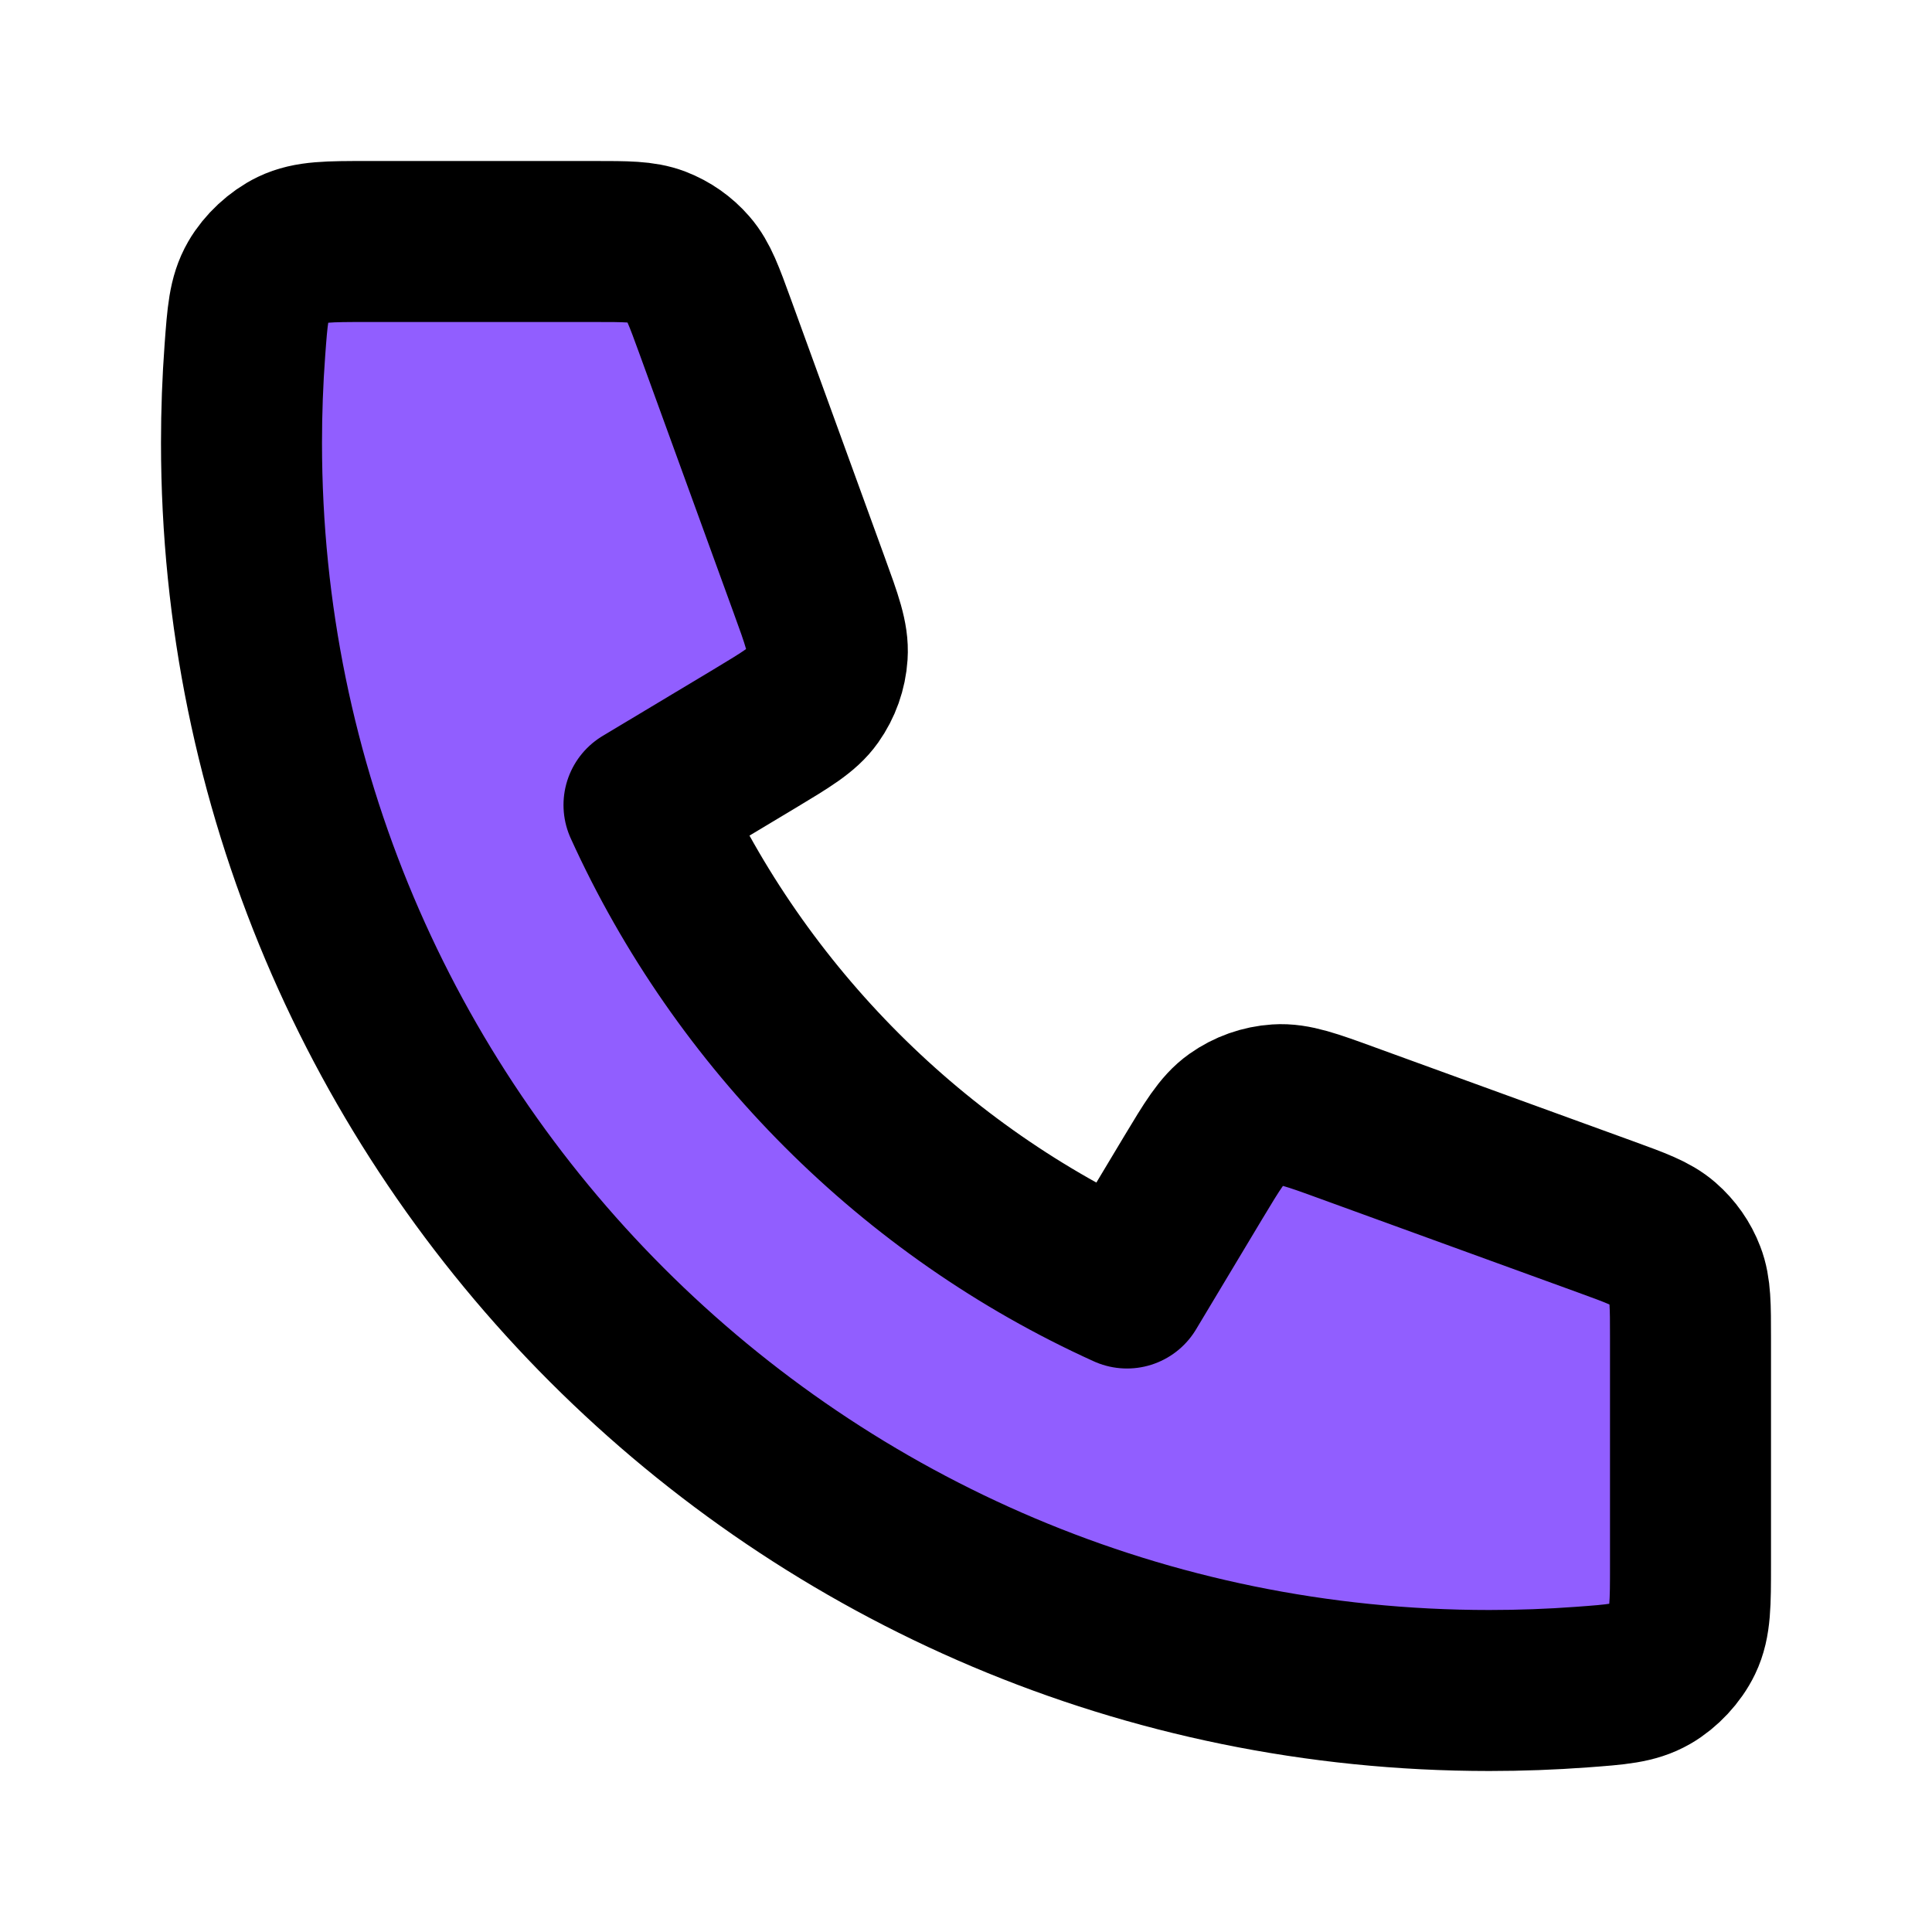
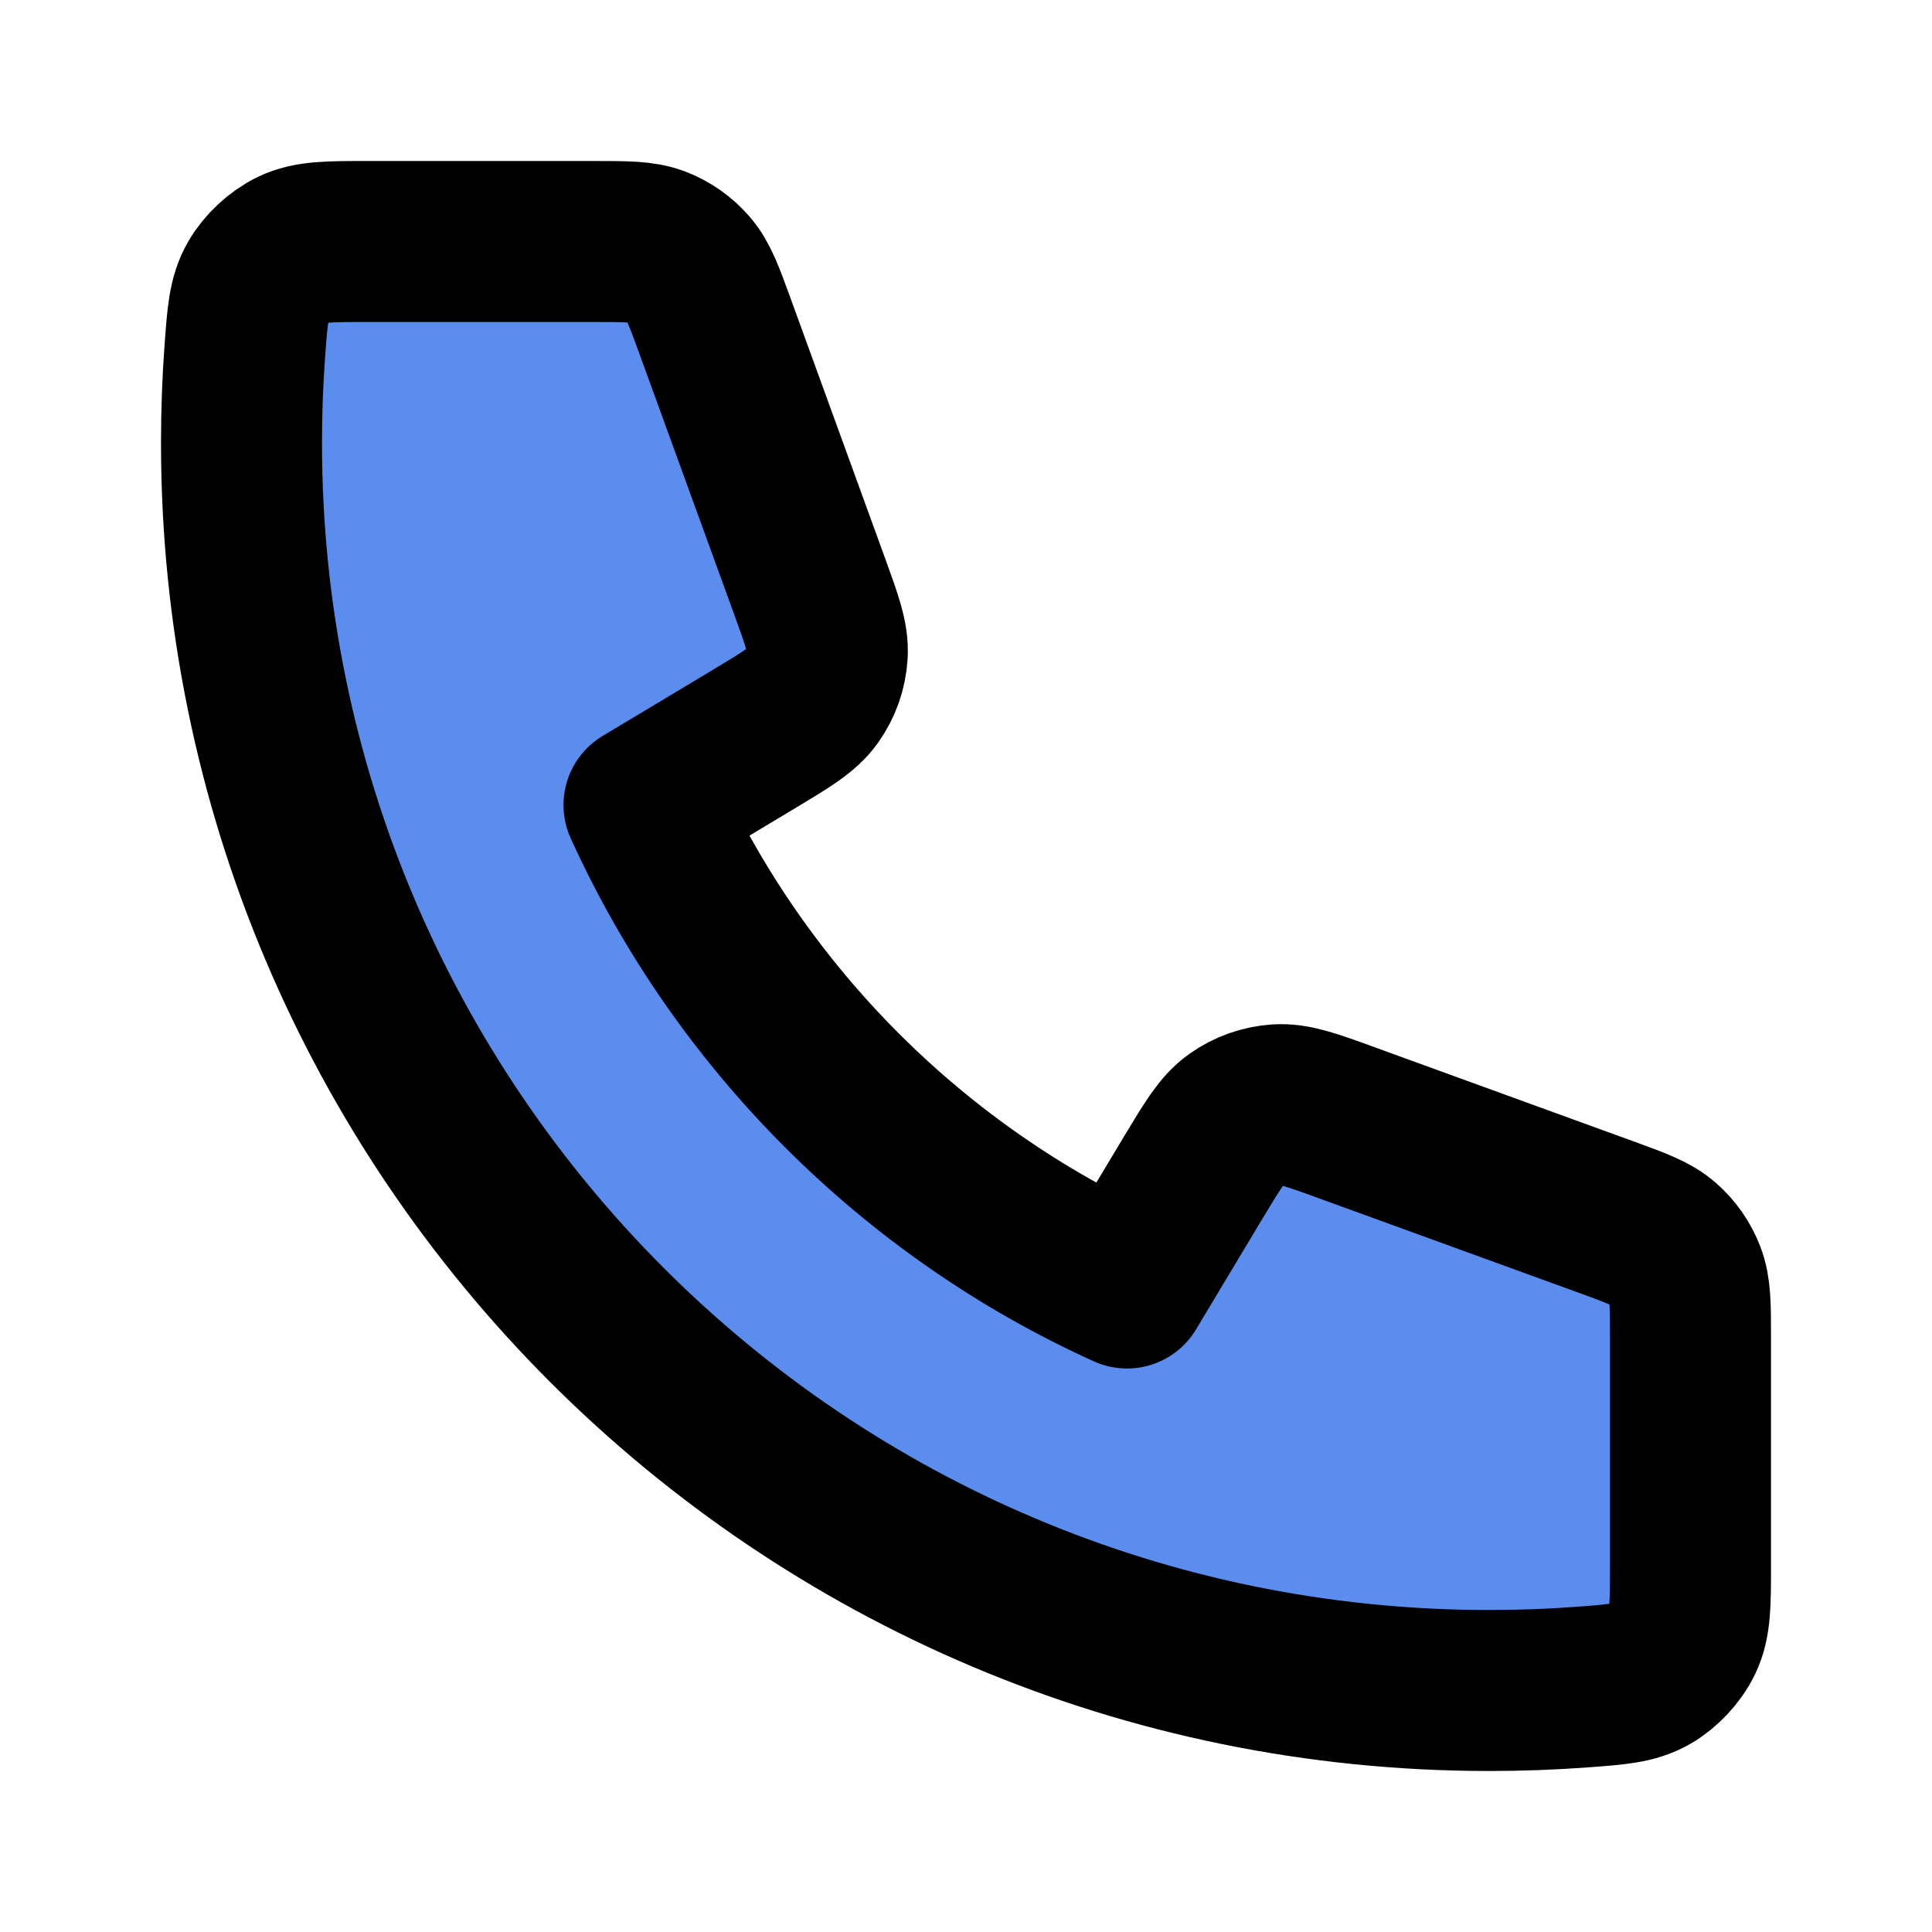
- <svg xmlns="http://www.w3.org/2000/svg" width="800px" height="800px" viewBox="0 0 24 24" fill="#915EFF">
+ <svg xmlns="http://www.w3.org/2000/svg" width="800px" height="800px" viewBox="0 0 24 24" fill="#5A8DEE">
  <path d="M3 5.5C3 14.06 9.94 21 18.5 21C18.886 21 19.269 20.986 19.648 20.958C20.083 20.926 20.301 20.91 20.499 20.796C20.663 20.702 20.819 20.535 20.901 20.364C21 20.158 21 19.918 21 19.438V16.621C21 16.217 21 16.015 20.933 15.842C20.875 15.689 20.779 15.553 20.656 15.446C20.516 15.324 20.326 15.255 19.947 15.117L16.74 13.951C16.299 13.79 16.078 13.71 15.868 13.724C15.684 13.736 15.506 13.799 15.355 13.906C15.184 14.027 15.063 14.229 14.821 14.631L14 16C11.35 14.8 9.202 12.649 8 10L9.369 9.179C9.771 8.937 9.973 8.816 10.094 8.645C10.201 8.494 10.264 8.316 10.276 8.132C10.29 7.922 10.21 7.702 10.049 7.26L8.883 4.053C8.745 3.674 8.676 3.484 8.554 3.344C8.447 3.22 8.311 3.125 8.158 3.066C7.985 3 7.783 3 7.379 3H4.562C4.082 3 3.842 3 3.636 3.099C3.466 3.181 3.298 3.337 3.204 3.501C3.09 3.699 3.074 3.917 3.042 4.352C3.014 4.731 3 5.114 3 5.5Z" stroke="#000000" stroke-width="2" stroke-linecap="round" stroke-linejoin="round" />
</svg>
